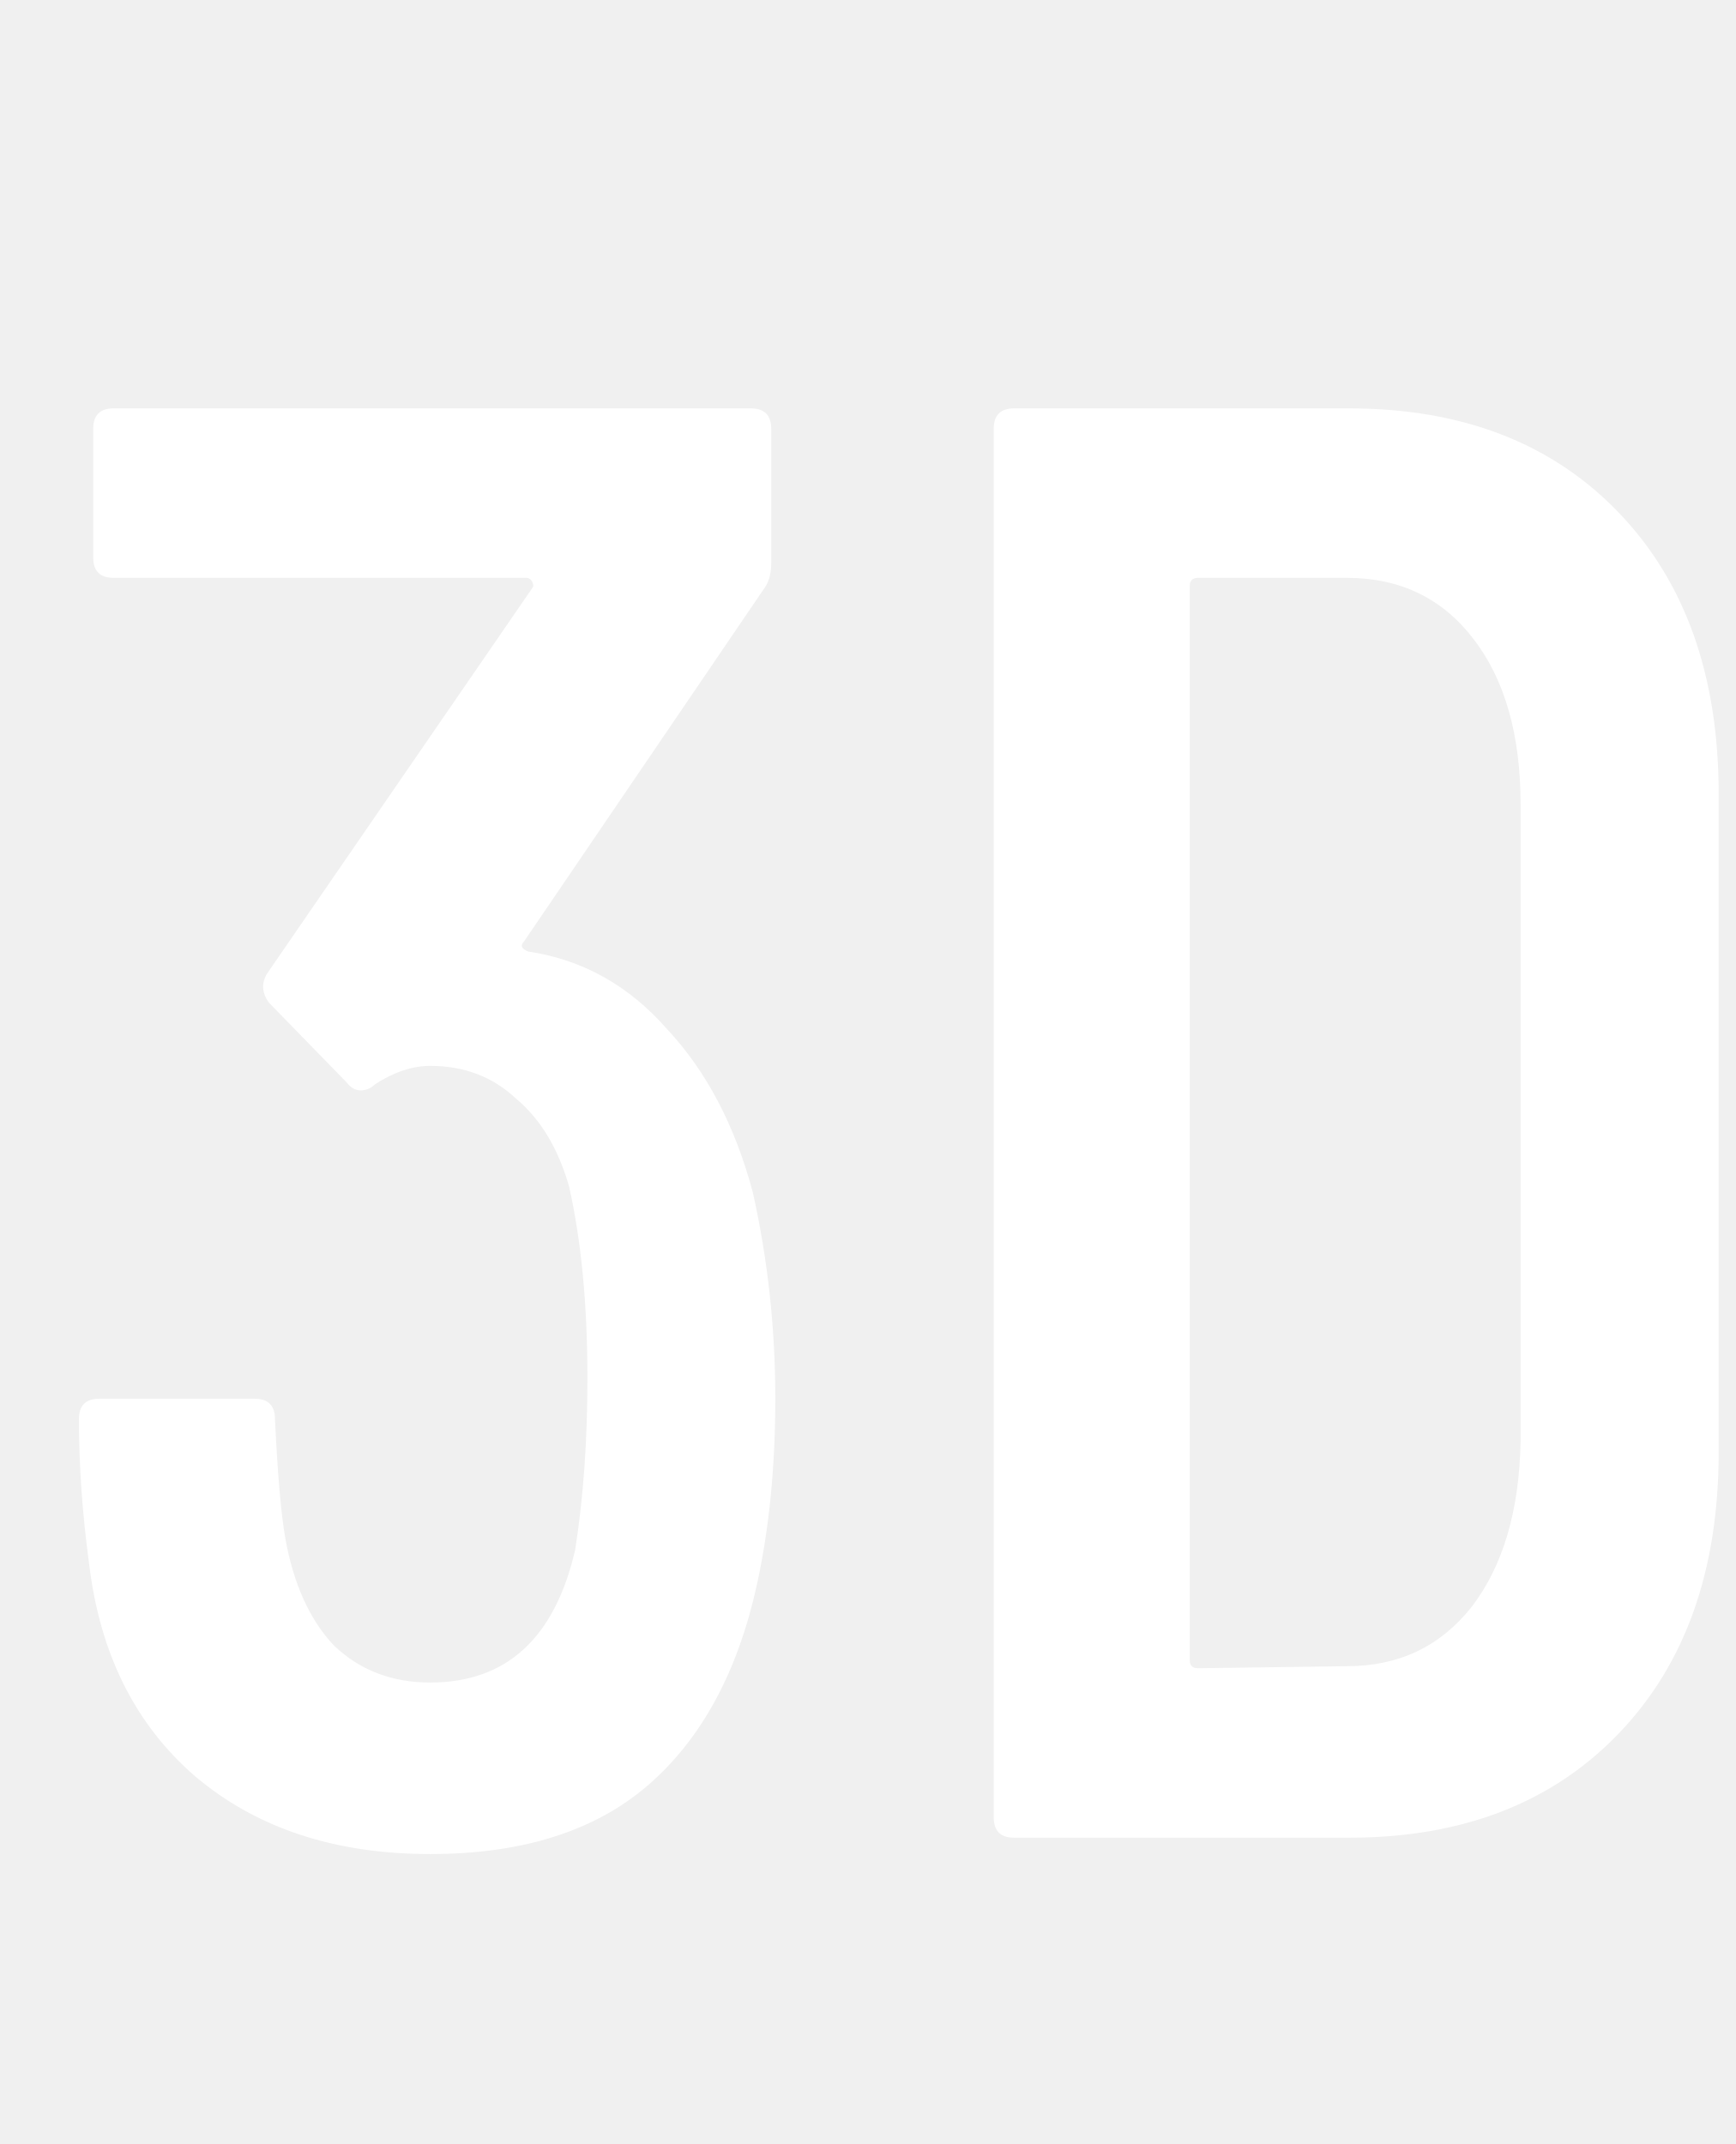
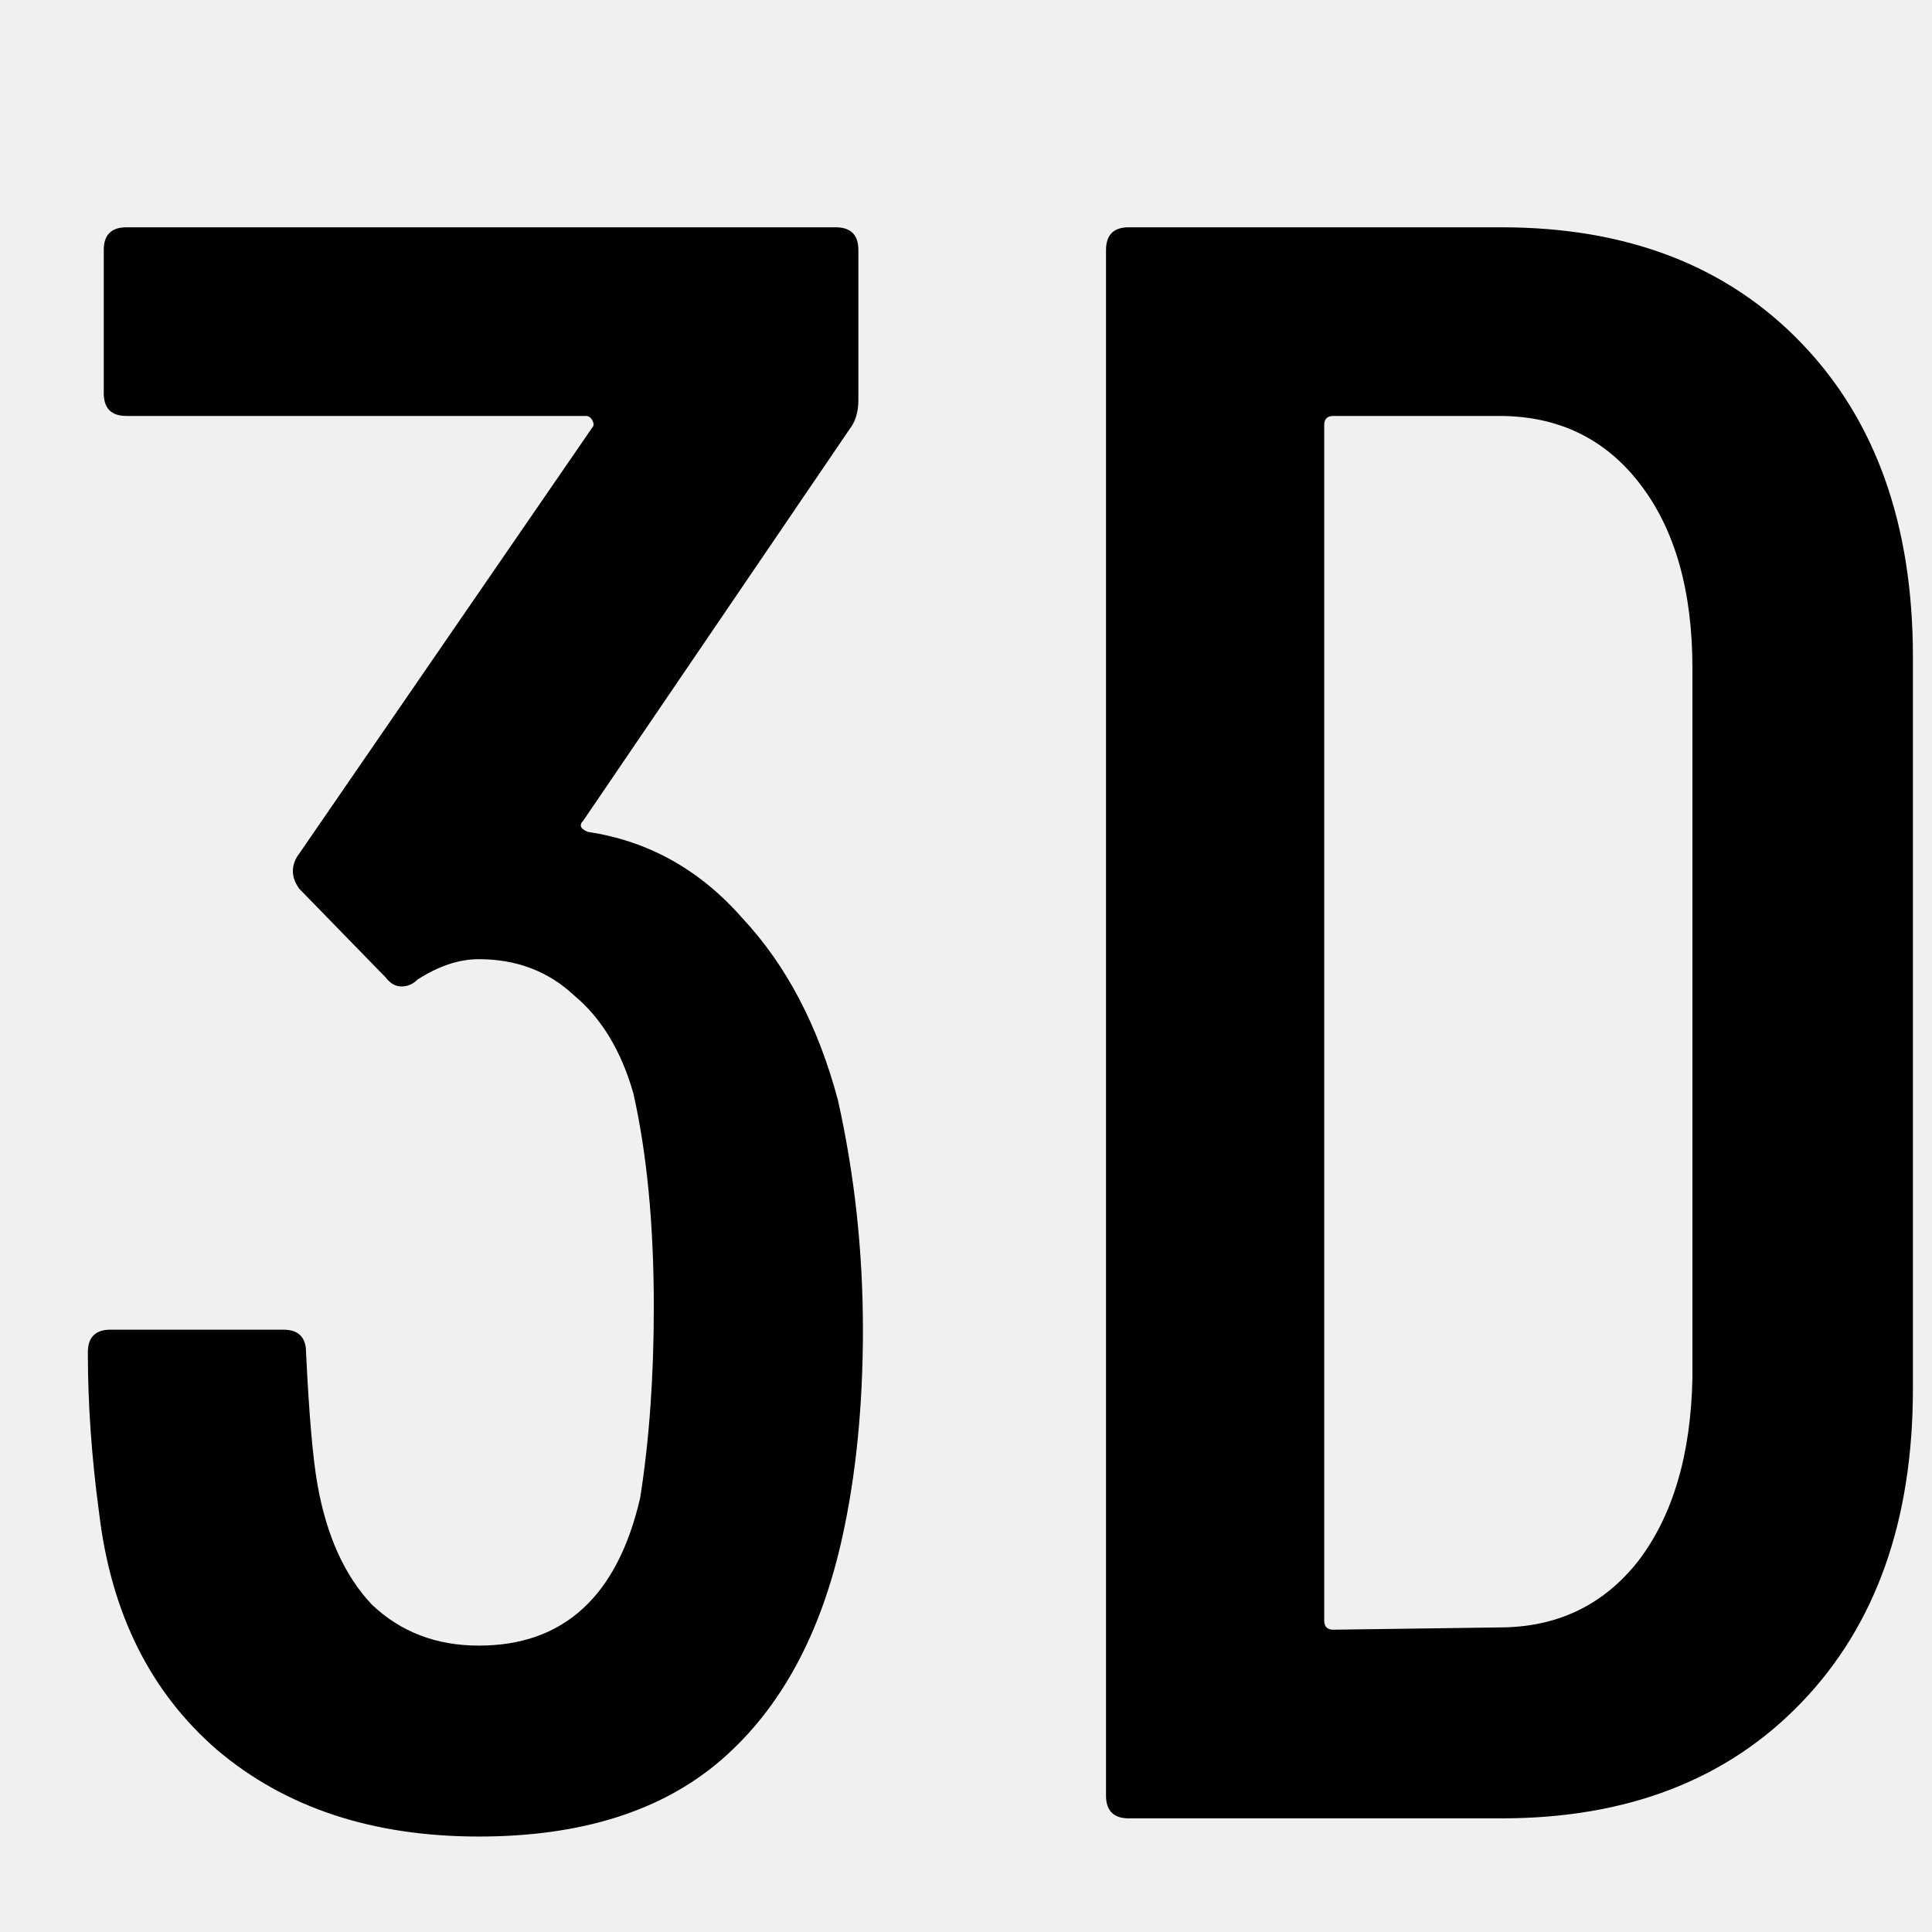
- <svg xmlns="http://www.w3.org/2000/svg" width="17" height="21" viewBox="0 0 17 13" fill="none">
-   <path d="M7.373 7.68C7.519 8.333 7.593 9.007 7.593 9.7C7.593 10.367 7.533 10.973 7.413 11.52C7.226 12.373 6.873 13.027 6.353 13.48C5.833 13.933 5.119 14.16 4.213 14.16C3.279 14.16 2.513 13.907 1.913 13.4C1.326 12.893 0.979 12.2 0.873 11.32C0.806 10.827 0.773 10.353 0.773 9.9C0.773 9.767 0.839 9.7 0.973 9.7H2.493C2.626 9.7 2.693 9.767 2.693 9.9C2.719 10.447 2.753 10.833 2.793 11.06C2.873 11.513 3.033 11.867 3.273 12.12C3.526 12.36 3.839 12.48 4.213 12.48C4.959 12.48 5.433 12.047 5.633 11.18C5.713 10.673 5.753 10.113 5.753 9.5C5.753 8.78 5.693 8.153 5.573 7.62C5.466 7.247 5.293 6.96 5.053 6.76C4.826 6.547 4.546 6.44 4.213 6.44C4.039 6.44 3.859 6.5 3.673 6.62C3.633 6.66 3.586 6.68 3.533 6.68C3.479 6.68 3.433 6.653 3.393 6.6L2.633 5.82C2.566 5.727 2.559 5.633 2.613 5.54L5.213 1.76C5.226 1.747 5.226 1.727 5.213 1.7C5.199 1.673 5.179 1.66 5.153 1.66H1.113C0.979 1.66 0.913 1.593 0.913 1.46V0.2C0.913 0.067 0.979 -9.53674e-07 1.113 -9.53674e-07H7.353C7.486 -9.53674e-07 7.553 0.067 7.553 0.2V1.52C7.553 1.627 7.526 1.713 7.473 1.78L5.133 5.22C5.093 5.26 5.106 5.293 5.173 5.32C5.706 5.4 6.159 5.653 6.533 6.08C6.919 6.493 7.199 7.027 7.373 7.68ZM9.932 14C9.799 14 9.732 13.933 9.732 13.8V0.2C9.732 0.067 9.799 -9.53674e-07 9.932 -9.53674e-07H13.212C14.319 -9.53674e-07 15.199 0.34 15.852 1.02C16.506 1.7 16.832 2.62 16.832 3.78V10.22C16.832 11.38 16.506 12.3 15.852 12.98C15.199 13.66 14.319 14 13.212 14H9.932ZM11.652 12.26C11.652 12.313 11.679 12.34 11.732 12.34L13.192 12.32C13.699 12.32 14.105 12.127 14.412 11.74C14.719 11.34 14.879 10.8 14.892 10.12V3.88C14.892 3.2 14.739 2.66 14.432 2.26C14.126 1.86 13.712 1.66 13.192 1.66H11.732C11.679 1.66 11.652 1.687 11.652 1.74V12.26Z" fill="white" />
+ <svg xmlns="http://www.w3.org/2000/svg" width="24" height="24" viewBox="0 0 17 13" fill="none">
+   <path d="M7.373 7.68C7.519 8.333 7.593 9.007 7.593 9.7C7.593 10.367 7.533 10.973 7.413 11.52C7.226 12.373 6.873 13.027 6.353 13.48C5.833 13.933 5.119 14.16 4.213 14.16C3.279 14.16 2.513 13.907 1.913 13.4C1.326 12.893 0.979 12.2 0.873 11.32C0.806 10.827 0.773 10.353 0.773 9.9C0.773 9.767 0.839 9.7 0.973 9.7H2.493C2.626 9.7 2.693 9.767 2.693 9.9C2.719 10.447 2.753 10.833 2.793 11.06C2.873 11.513 3.033 11.867 3.273 12.12C3.526 12.36 3.839 12.48 4.213 12.48C4.959 12.48 5.433 12.047 5.633 11.18C5.713 10.673 5.753 10.113 5.753 9.5C5.753 8.78 5.693 8.153 5.573 7.62C5.466 7.247 5.293 6.96 5.053 6.76C4.826 6.547 4.546 6.44 4.213 6.44C4.039 6.44 3.859 6.5 3.673 6.62C3.633 6.66 3.586 6.68 3.533 6.68C3.479 6.68 3.433 6.653 3.393 6.6L2.633 5.82C2.566 5.727 2.559 5.633 2.613 5.54L5.213 1.76C5.226 1.747 5.226 1.727 5.213 1.7C5.199 1.673 5.179 1.66 5.153 1.66H1.113C0.979 1.66 0.913 1.593 0.913 1.46V0.2C0.913 0.067 0.979 -9.53674e-07 1.113 -9.53674e-07H7.353C7.486 -9.53674e-07 7.553 0.067 7.553 0.2V1.52C7.553 1.627 7.526 1.713 7.473 1.78L5.133 5.22C5.093 5.26 5.106 5.293 5.173 5.32C5.706 5.4 6.159 5.653 6.533 6.08C6.919 6.493 7.199 7.027 7.373 7.68ZM9.932 14C9.799 14 9.732 13.933 9.732 13.8V0.2C9.732 0.067 9.799 -9.53674e-07 9.932 -9.53674e-07H13.212C14.319 -9.53674e-07 15.199 0.34 15.852 1.02C16.506 1.7 16.832 2.62 16.832 3.78V10.22C16.832 11.38 16.506 12.3 15.852 12.98C15.199 13.66 14.319 14 13.212 14H9.932ZM11.652 12.26C11.652 12.313 11.679 12.34 11.732 12.34L13.192 12.32C13.699 12.32 14.105 12.127 14.412 11.74C14.719 11.34 14.879 10.8 14.892 10.12V3.88C14.892 3.2 14.739 2.66 14.432 2.26C14.126 1.86 13.712 1.66 13.192 1.66H11.732C11.679 1.66 11.652 1.687 11.652 1.74V12.26Z" fill="currentColor" />
</svg>
